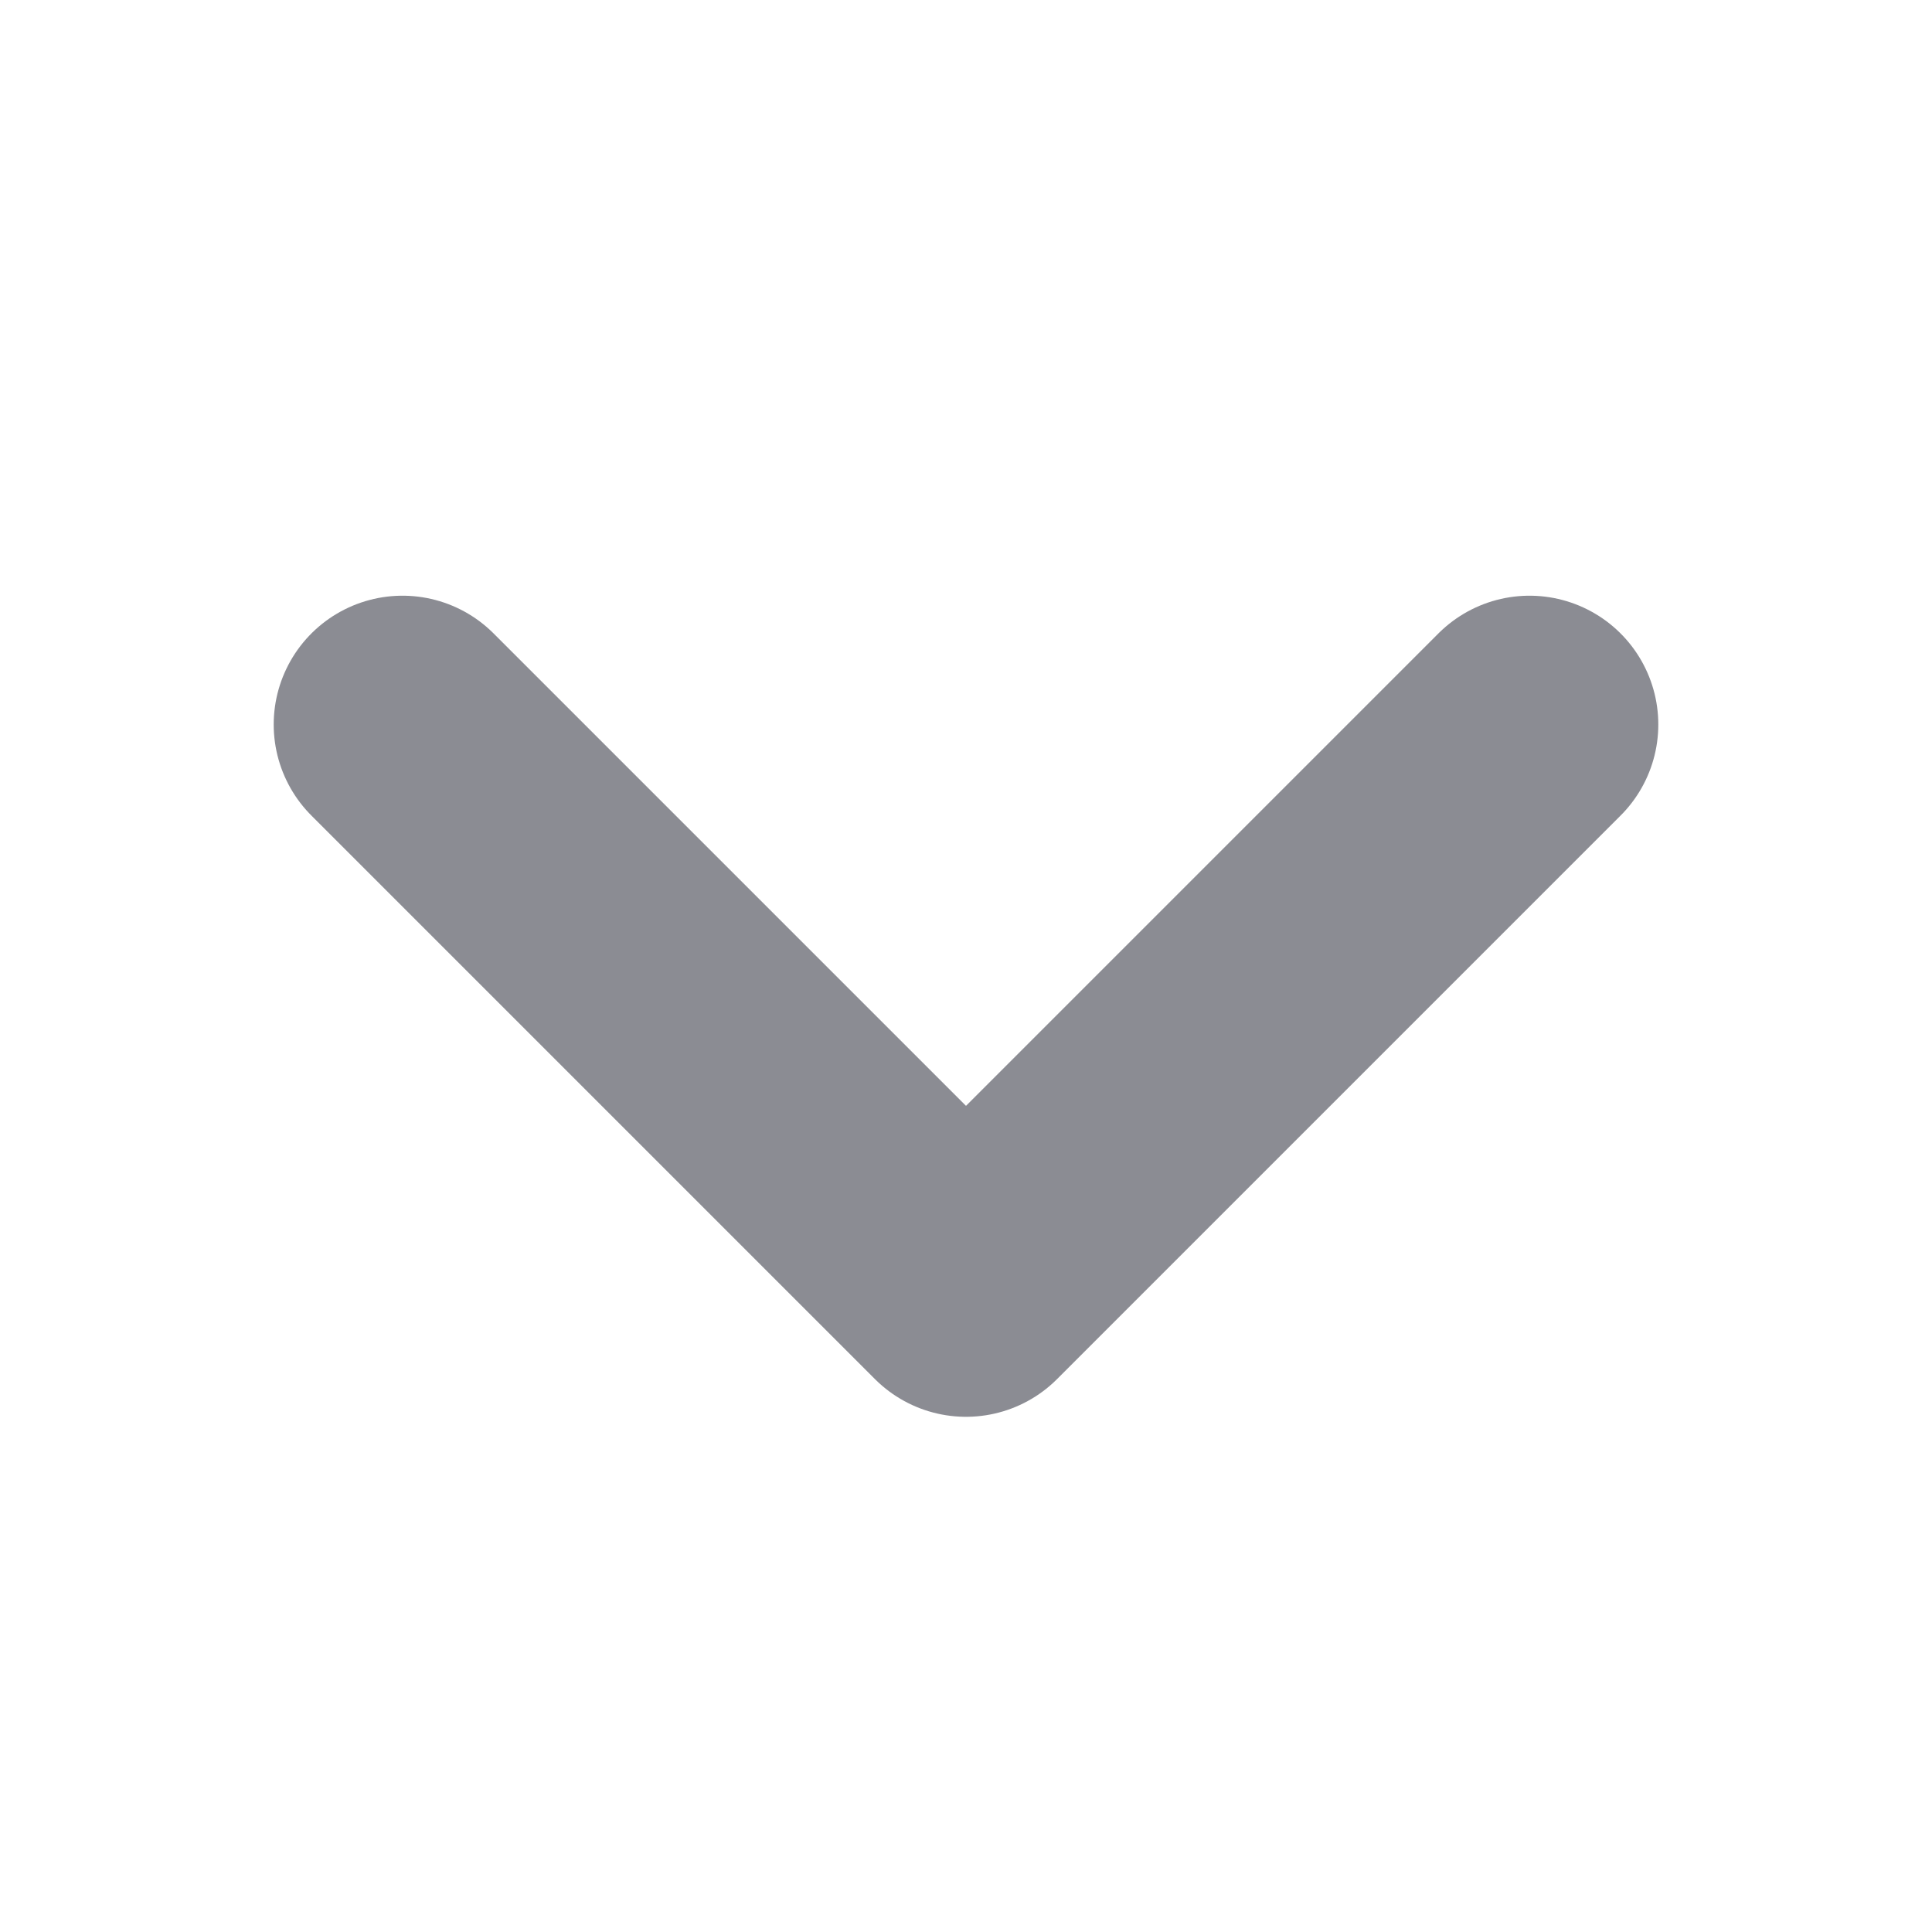
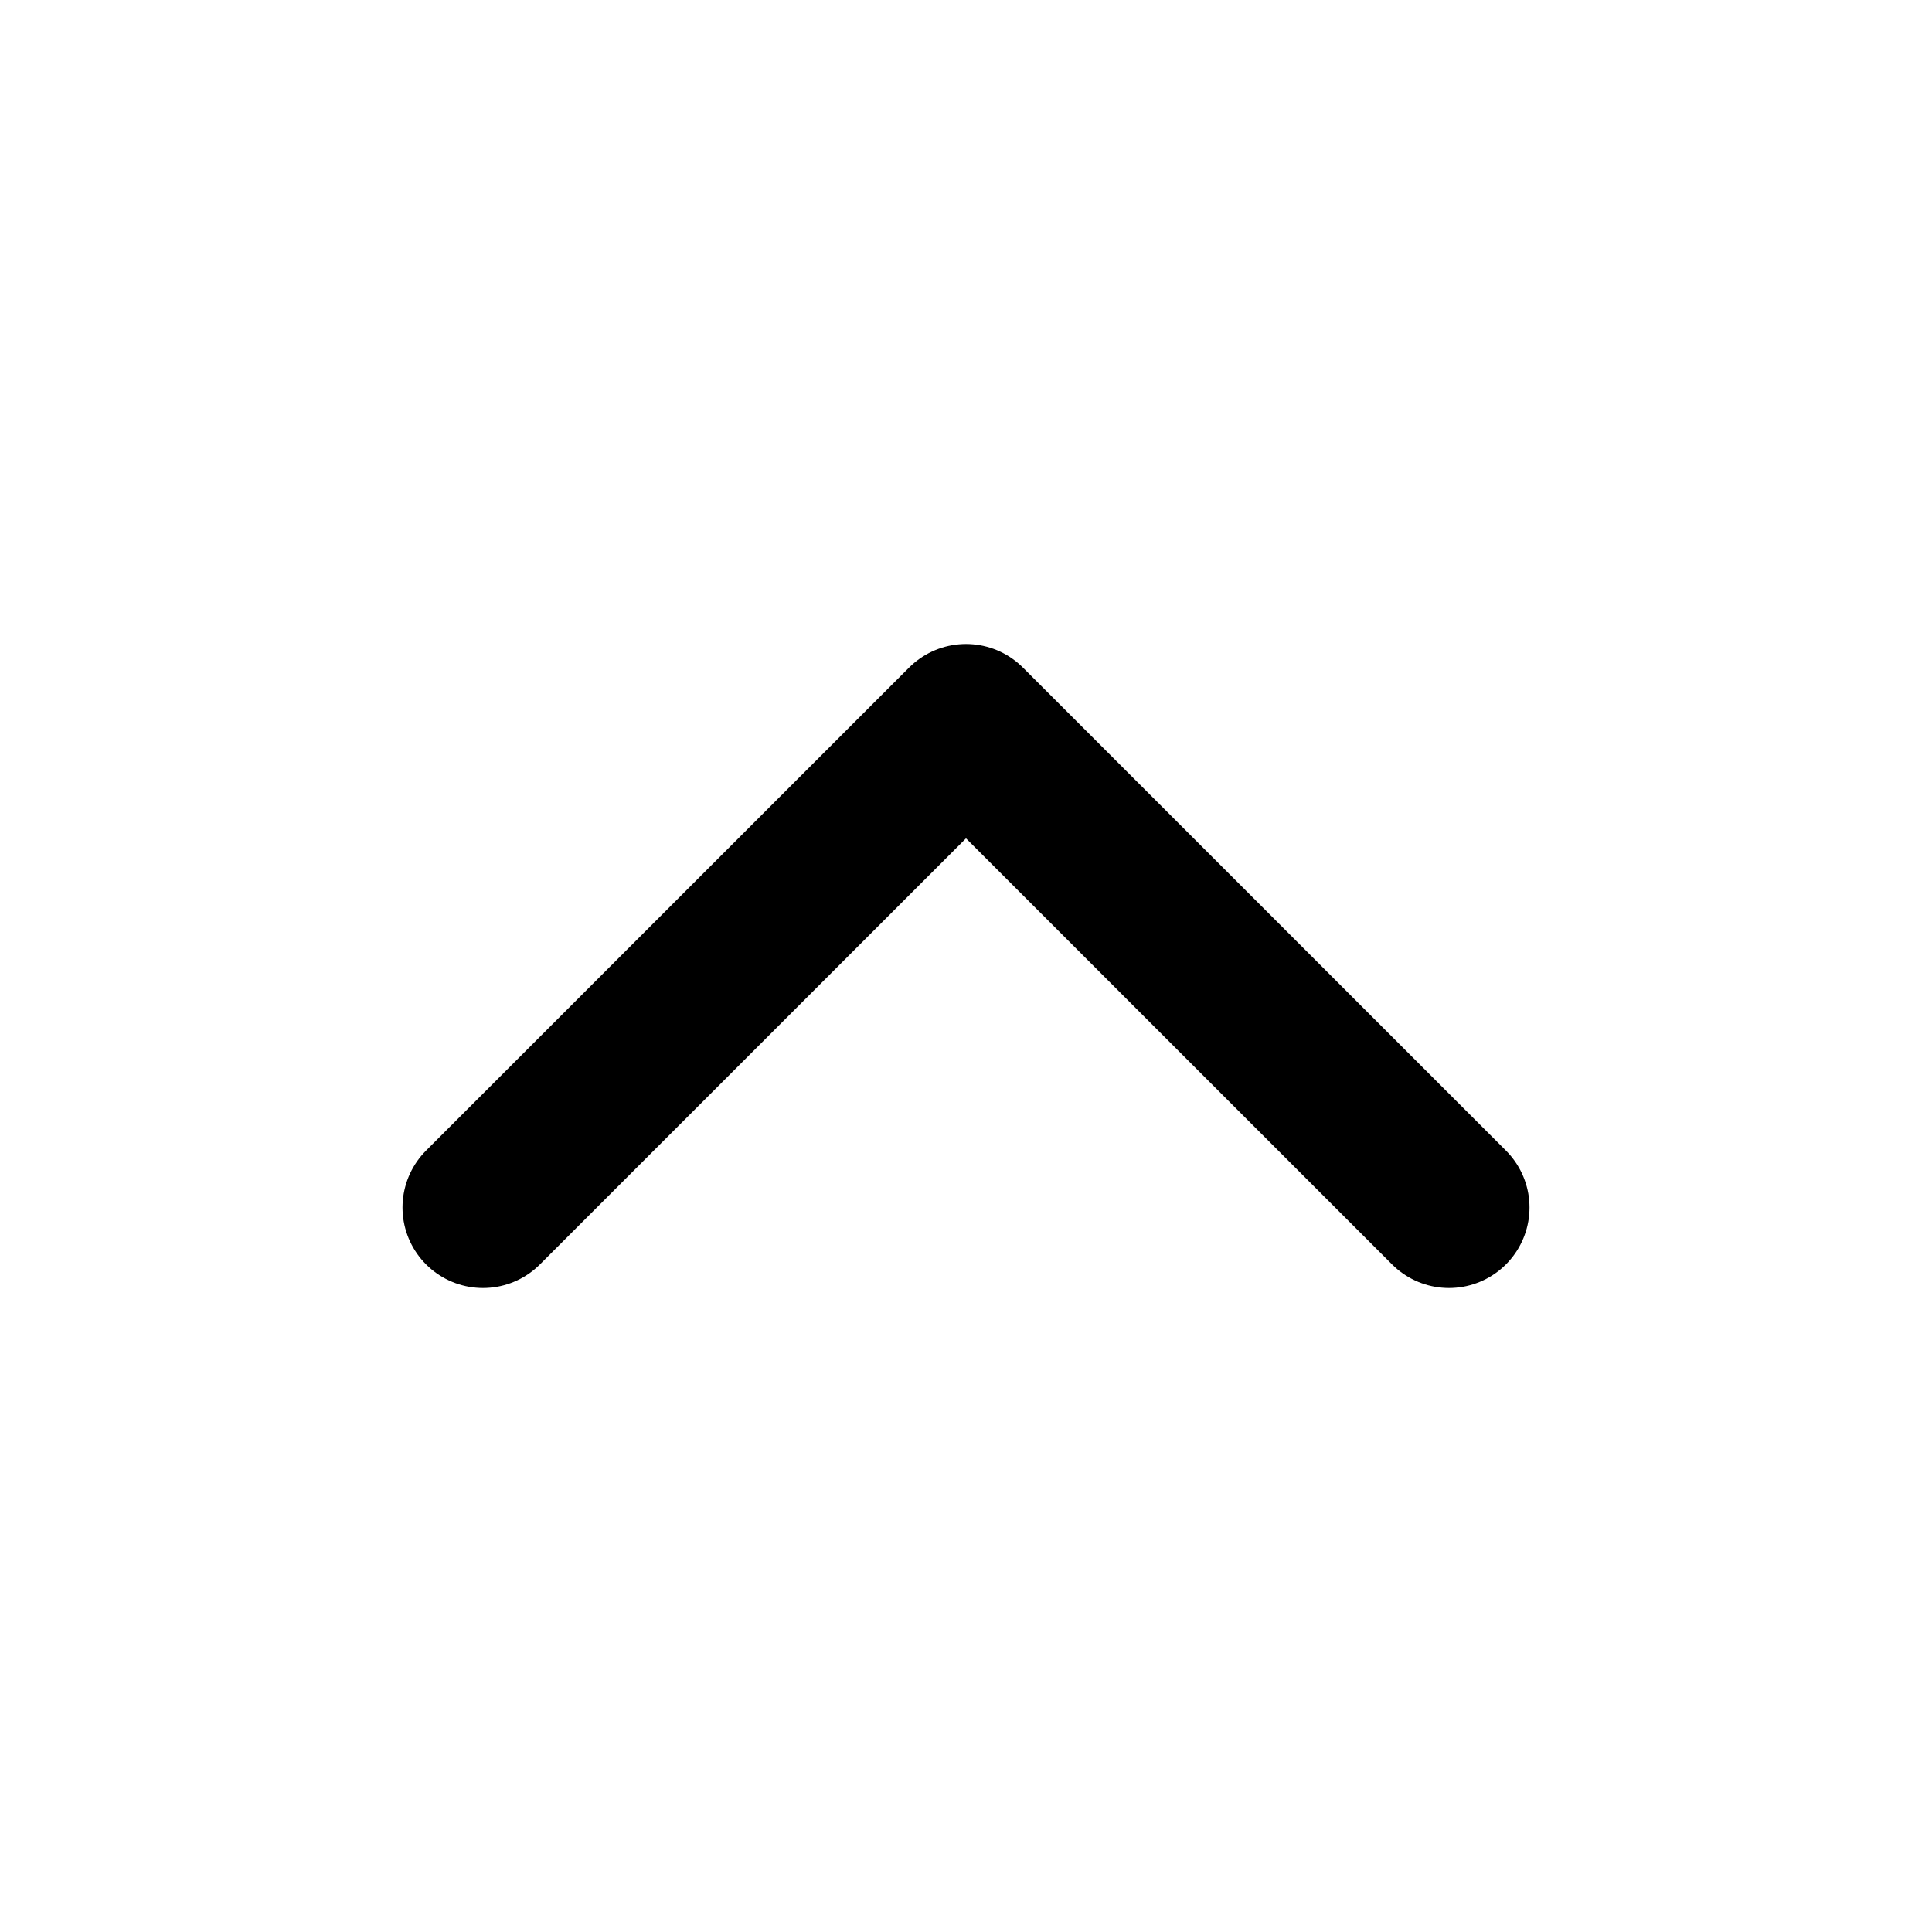
- <svg xmlns="http://www.w3.org/2000/svg" width="12" height="12" viewBox="0 0 12 12" fill="none">
-   <path d="M2.5 4.5L6 8L9.5 4.5" stroke="#8b8c93" stroke-width="1.6" stroke-linecap="round" stroke-linejoin="round" />
+ <svg xmlns="http://www.w3.org/2000/svg" width="24" height="24" viewBox="0 0 24 24" fill="none" stroke="currentColor" stroke-width="2" stroke-linecap="round" stroke-linejoin="round" class="lucide lucide-chevron-up preview-icon">
+   <path d="m18 15-6-6-6 6" />
</svg>
